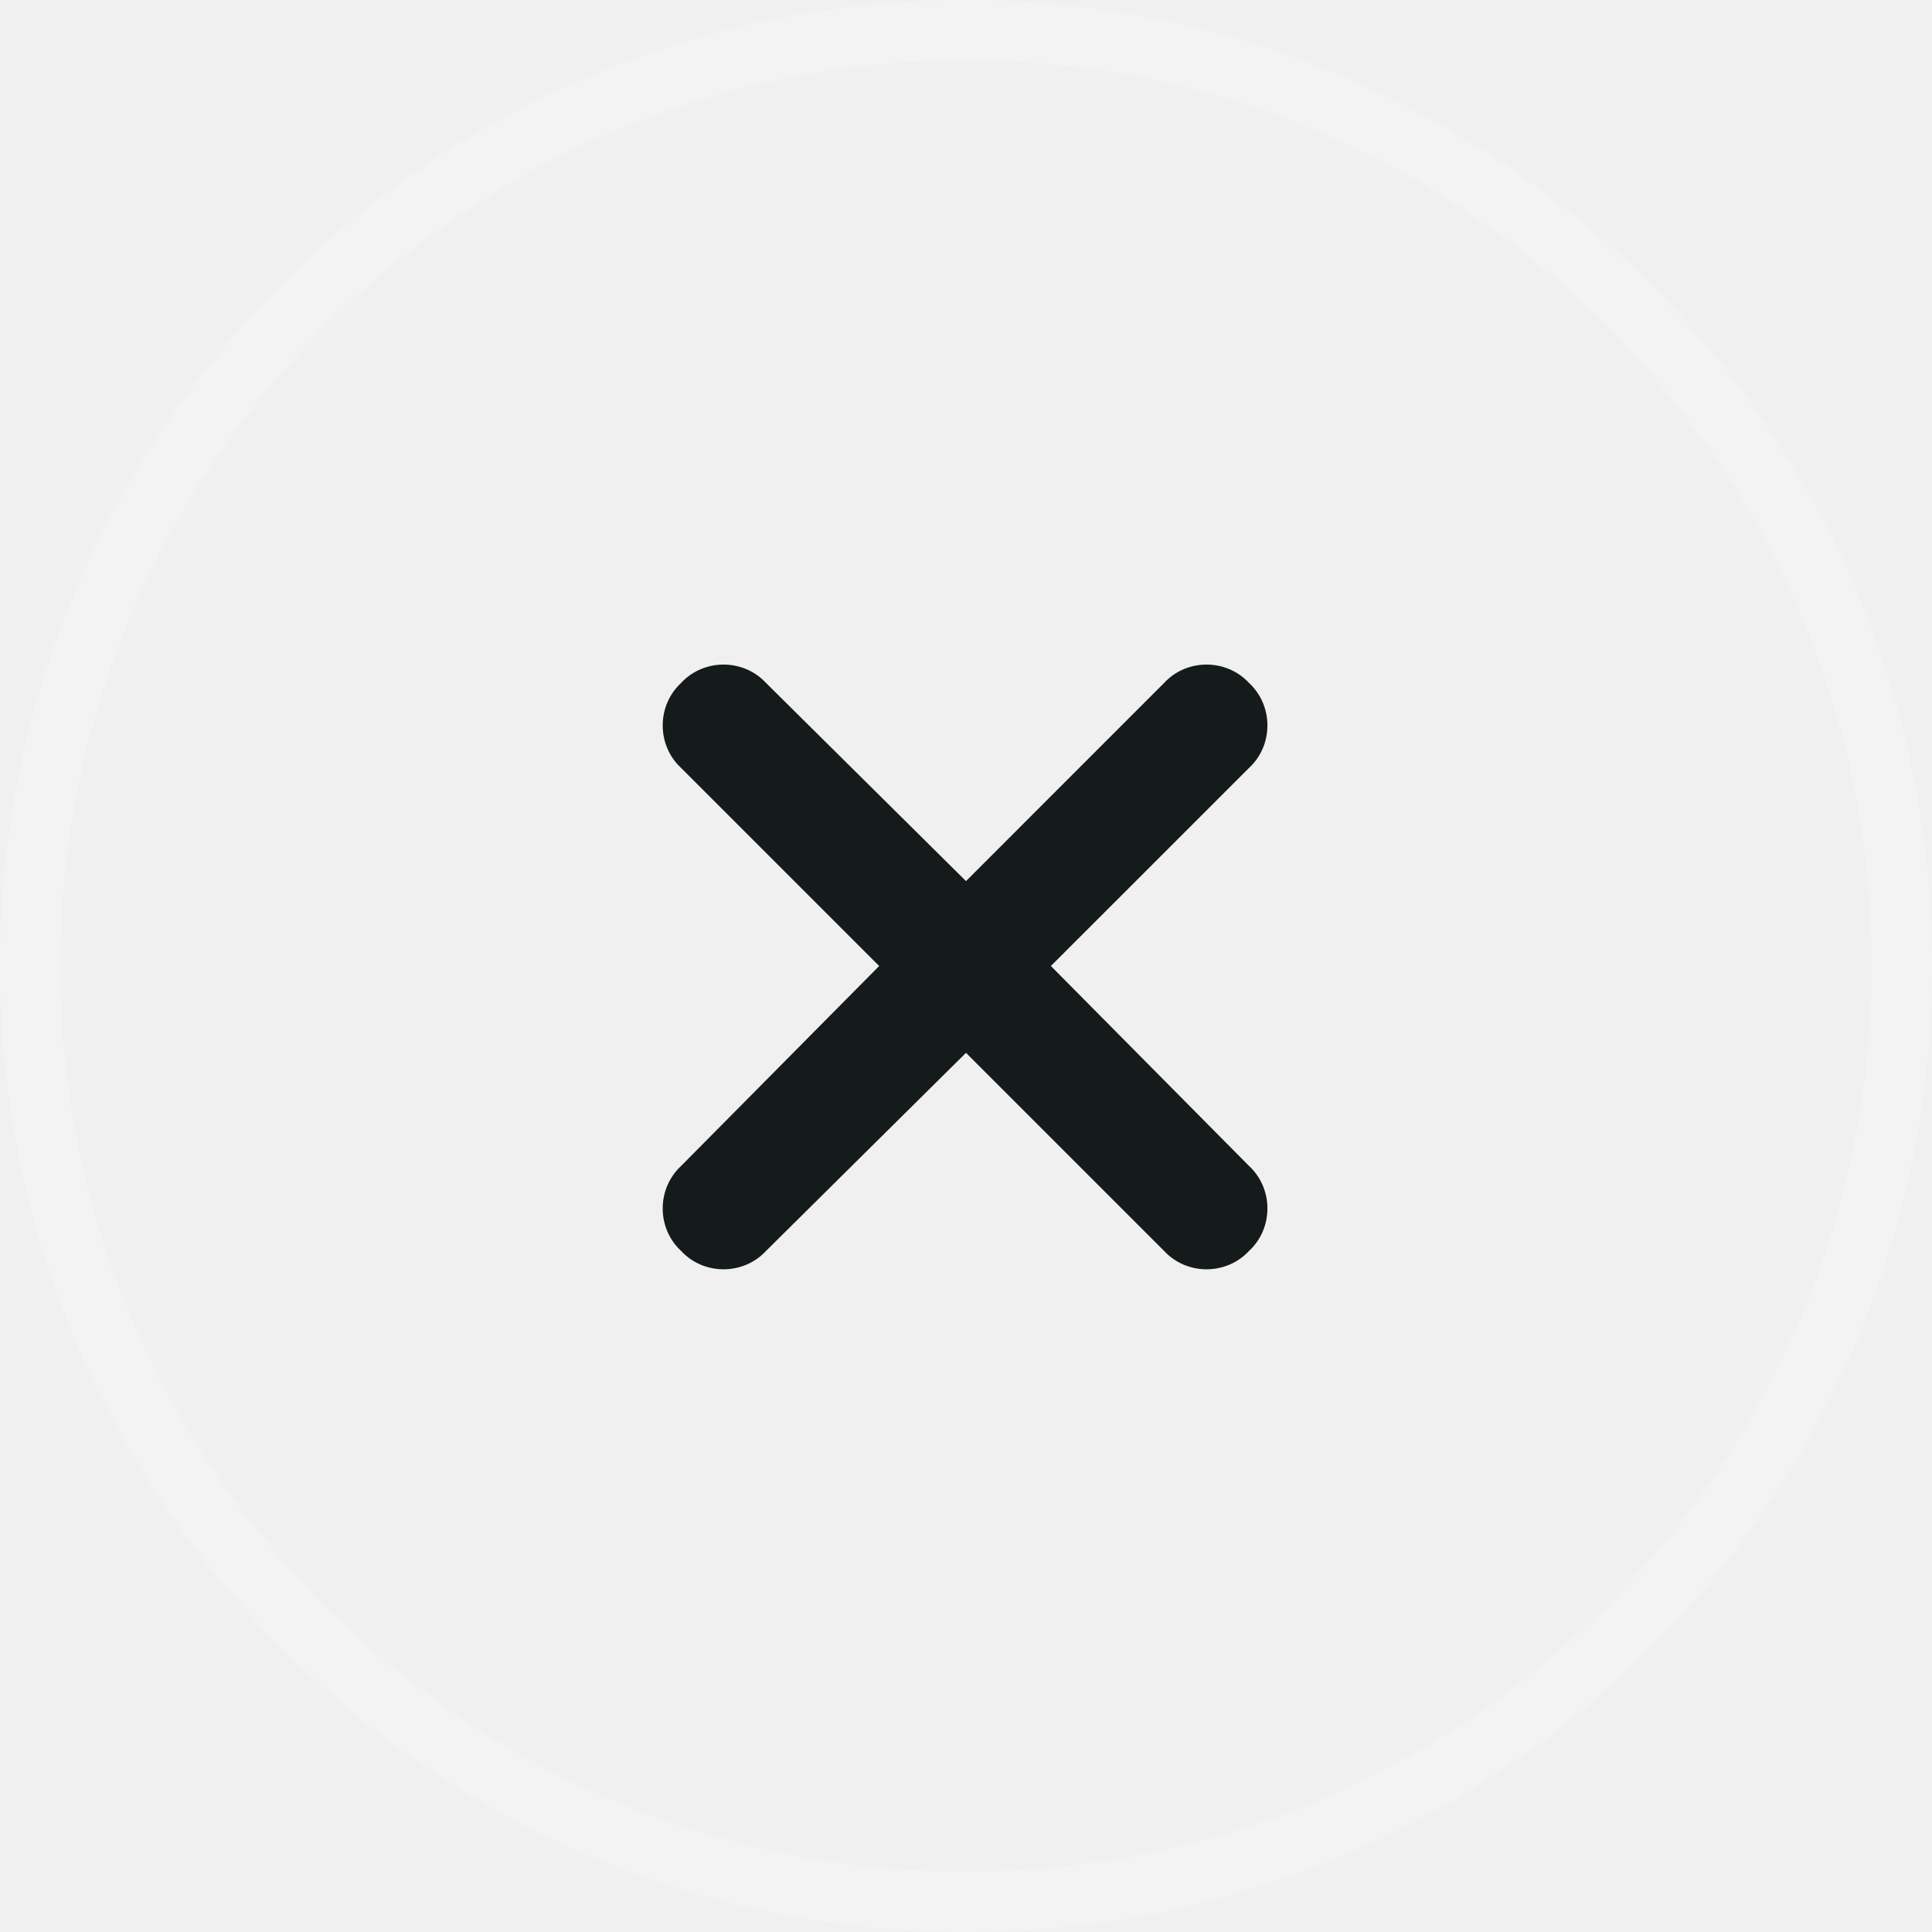
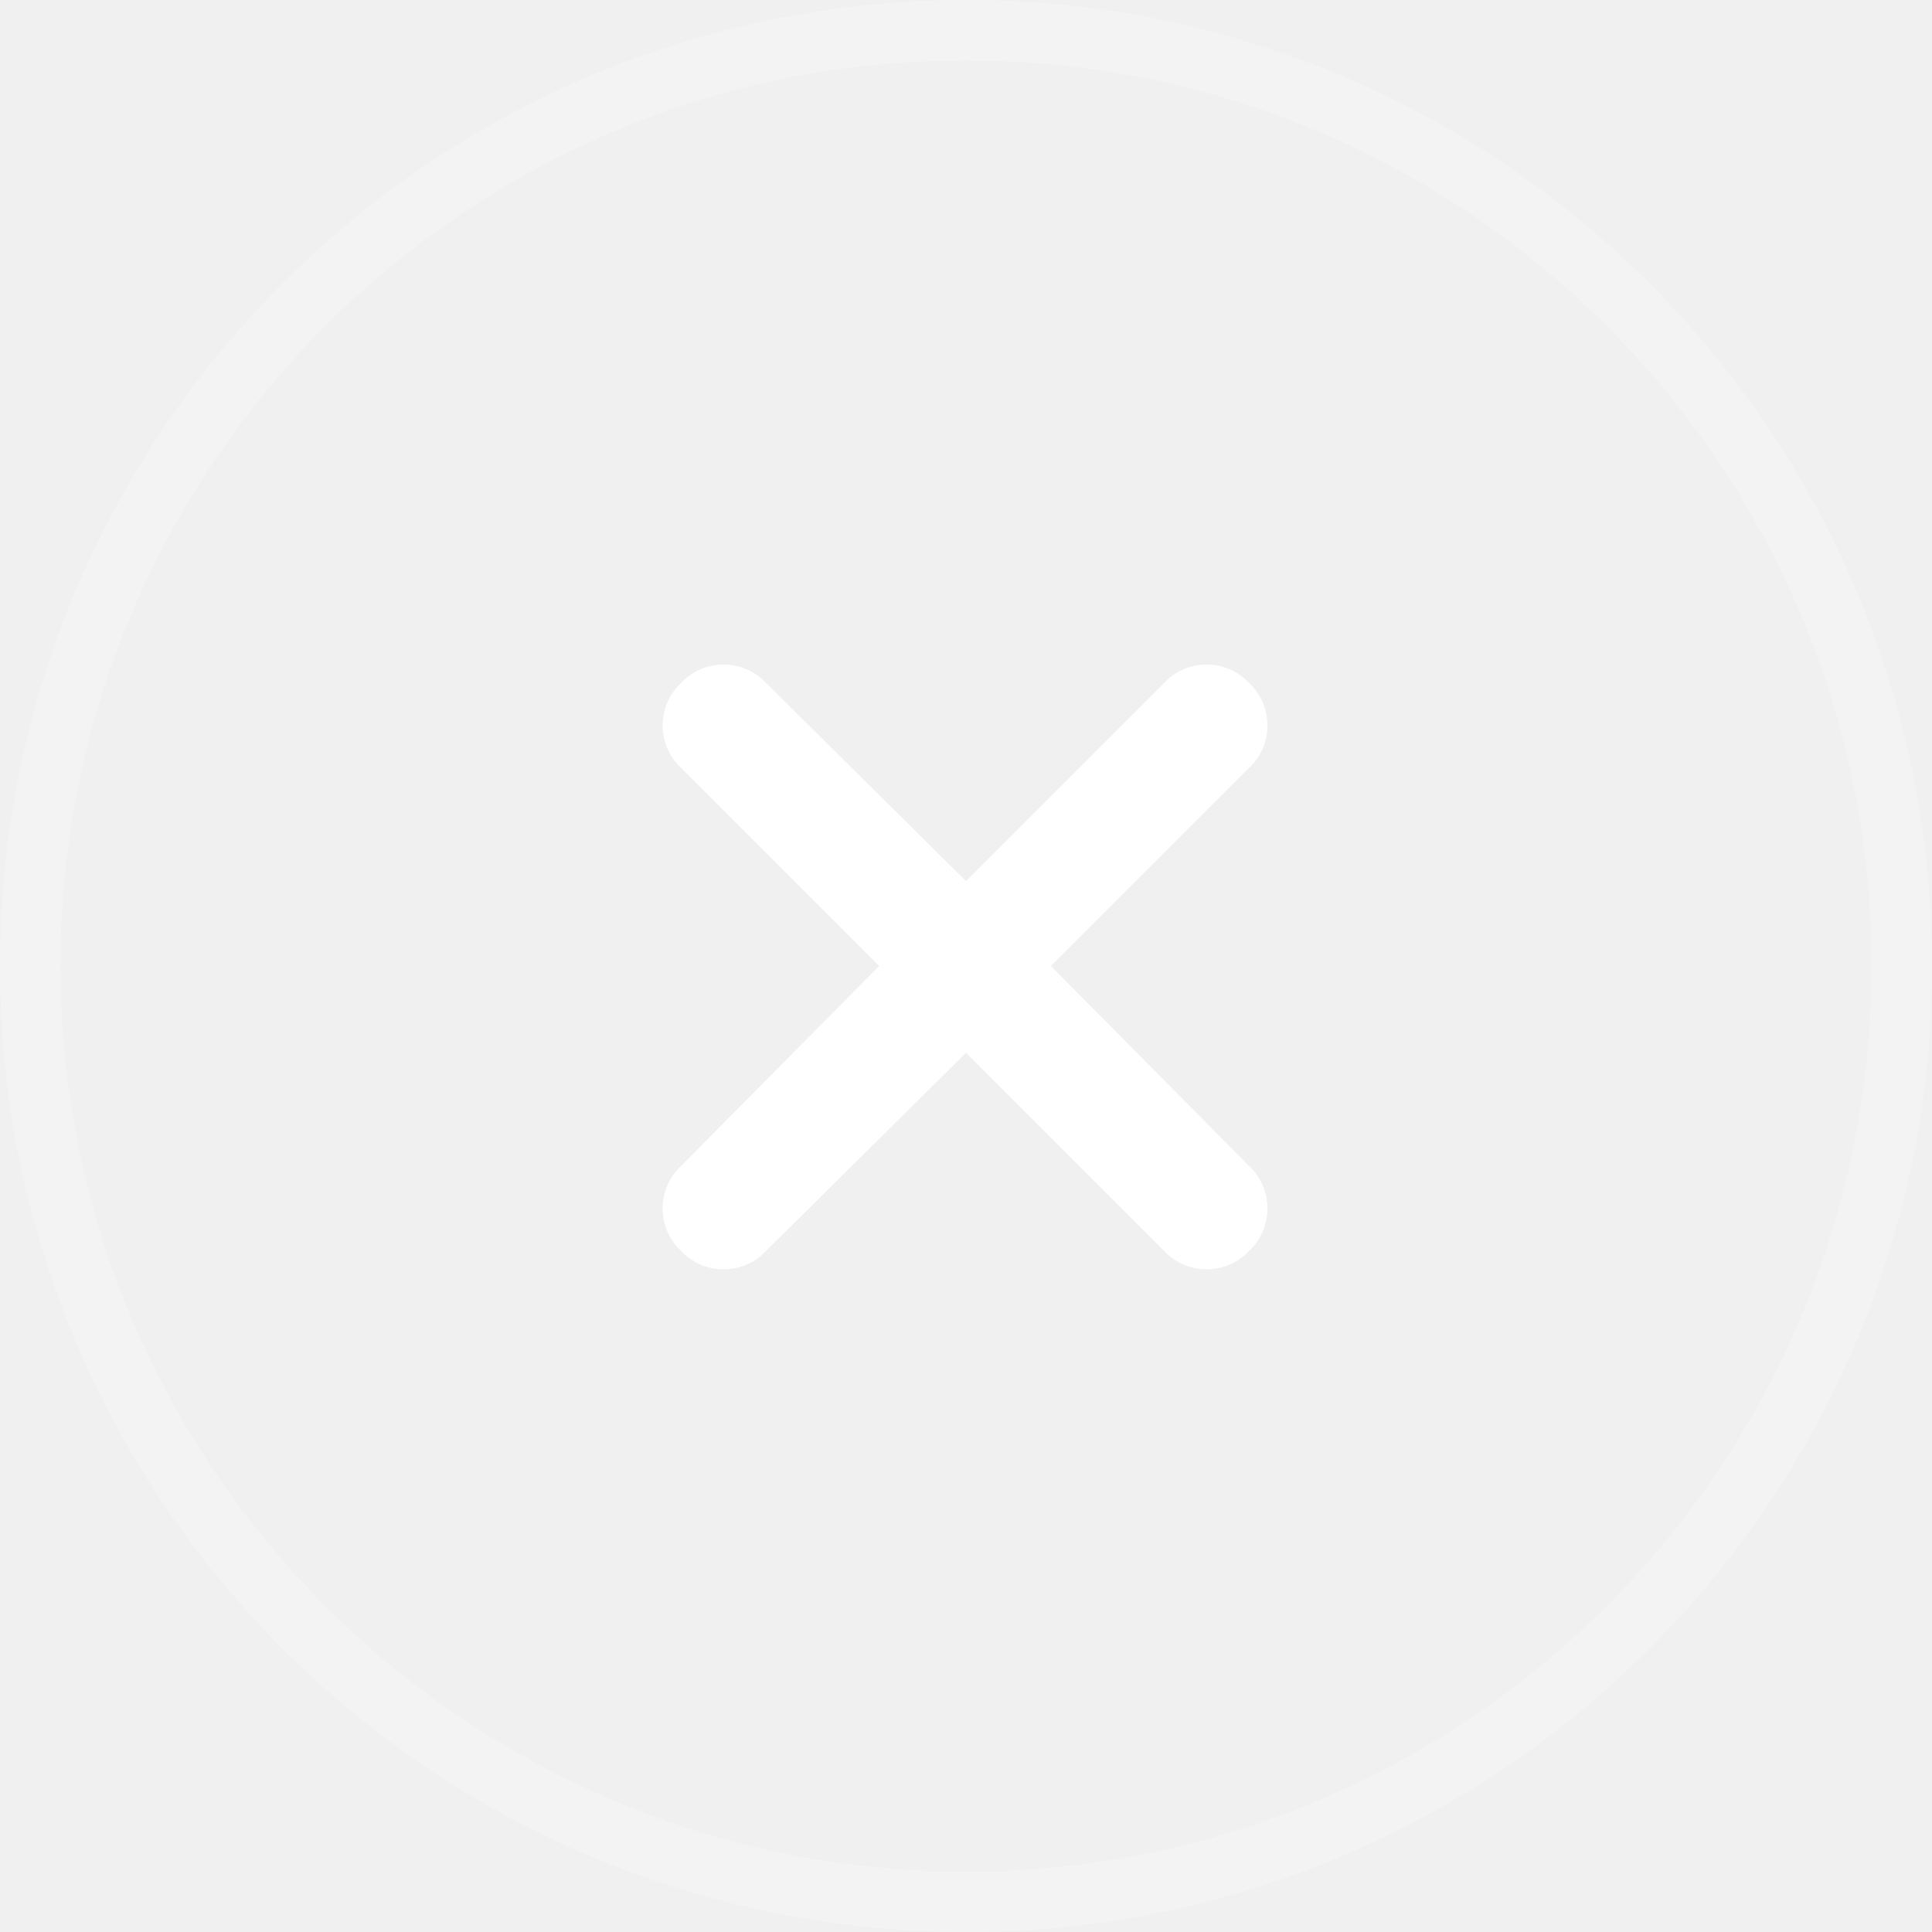
<svg xmlns="http://www.w3.org/2000/svg" width="32" height="32" viewBox="0 0 32 32" fill="none">
  <rect x="0.5" y="0.5" width="31" height="31" rx="15.5" stroke="white" stroke-opacity="0.2" />
-   <path d="M20.688 12.719L17.406 16L20.688 19.312C21.094 19.688 21.094 20.344 20.688 20.719C20.312 21.125 19.656 21.125 19.281 20.719L16 17.438L12.688 20.719C12.312 21.125 11.656 21.125 11.281 20.719C10.875 20.344 10.875 19.688 11.281 19.312L14.562 16L11.281 12.719C10.875 12.344 10.875 11.688 11.281 11.312C11.656 10.906 12.312 10.906 12.688 11.312L16 14.594L19.281 11.312C19.656 10.906 20.312 10.906 20.688 11.312C21.094 11.688 21.094 12.344 20.688 12.719Z" fill="#151A1A" />
+   <path d="M20.688 12.719L17.406 16L20.688 19.312C21.094 19.688 21.094 20.344 20.688 20.719C20.312 21.125 19.656 21.125 19.281 20.719L16 17.438L12.688 20.719C12.312 21.125 11.656 21.125 11.281 20.719C10.875 20.344 10.875 19.688 11.281 19.312L14.562 16L11.281 12.719C10.875 12.344 10.875 11.688 11.281 11.312C11.656 10.906 12.312 10.906 12.688 11.312L16 14.594L19.281 11.312C19.656 10.906 20.312 10.906 20.688 11.312C21.094 11.688 21.094 12.344 20.688 12.719Z" fill="white" />
</svg>
